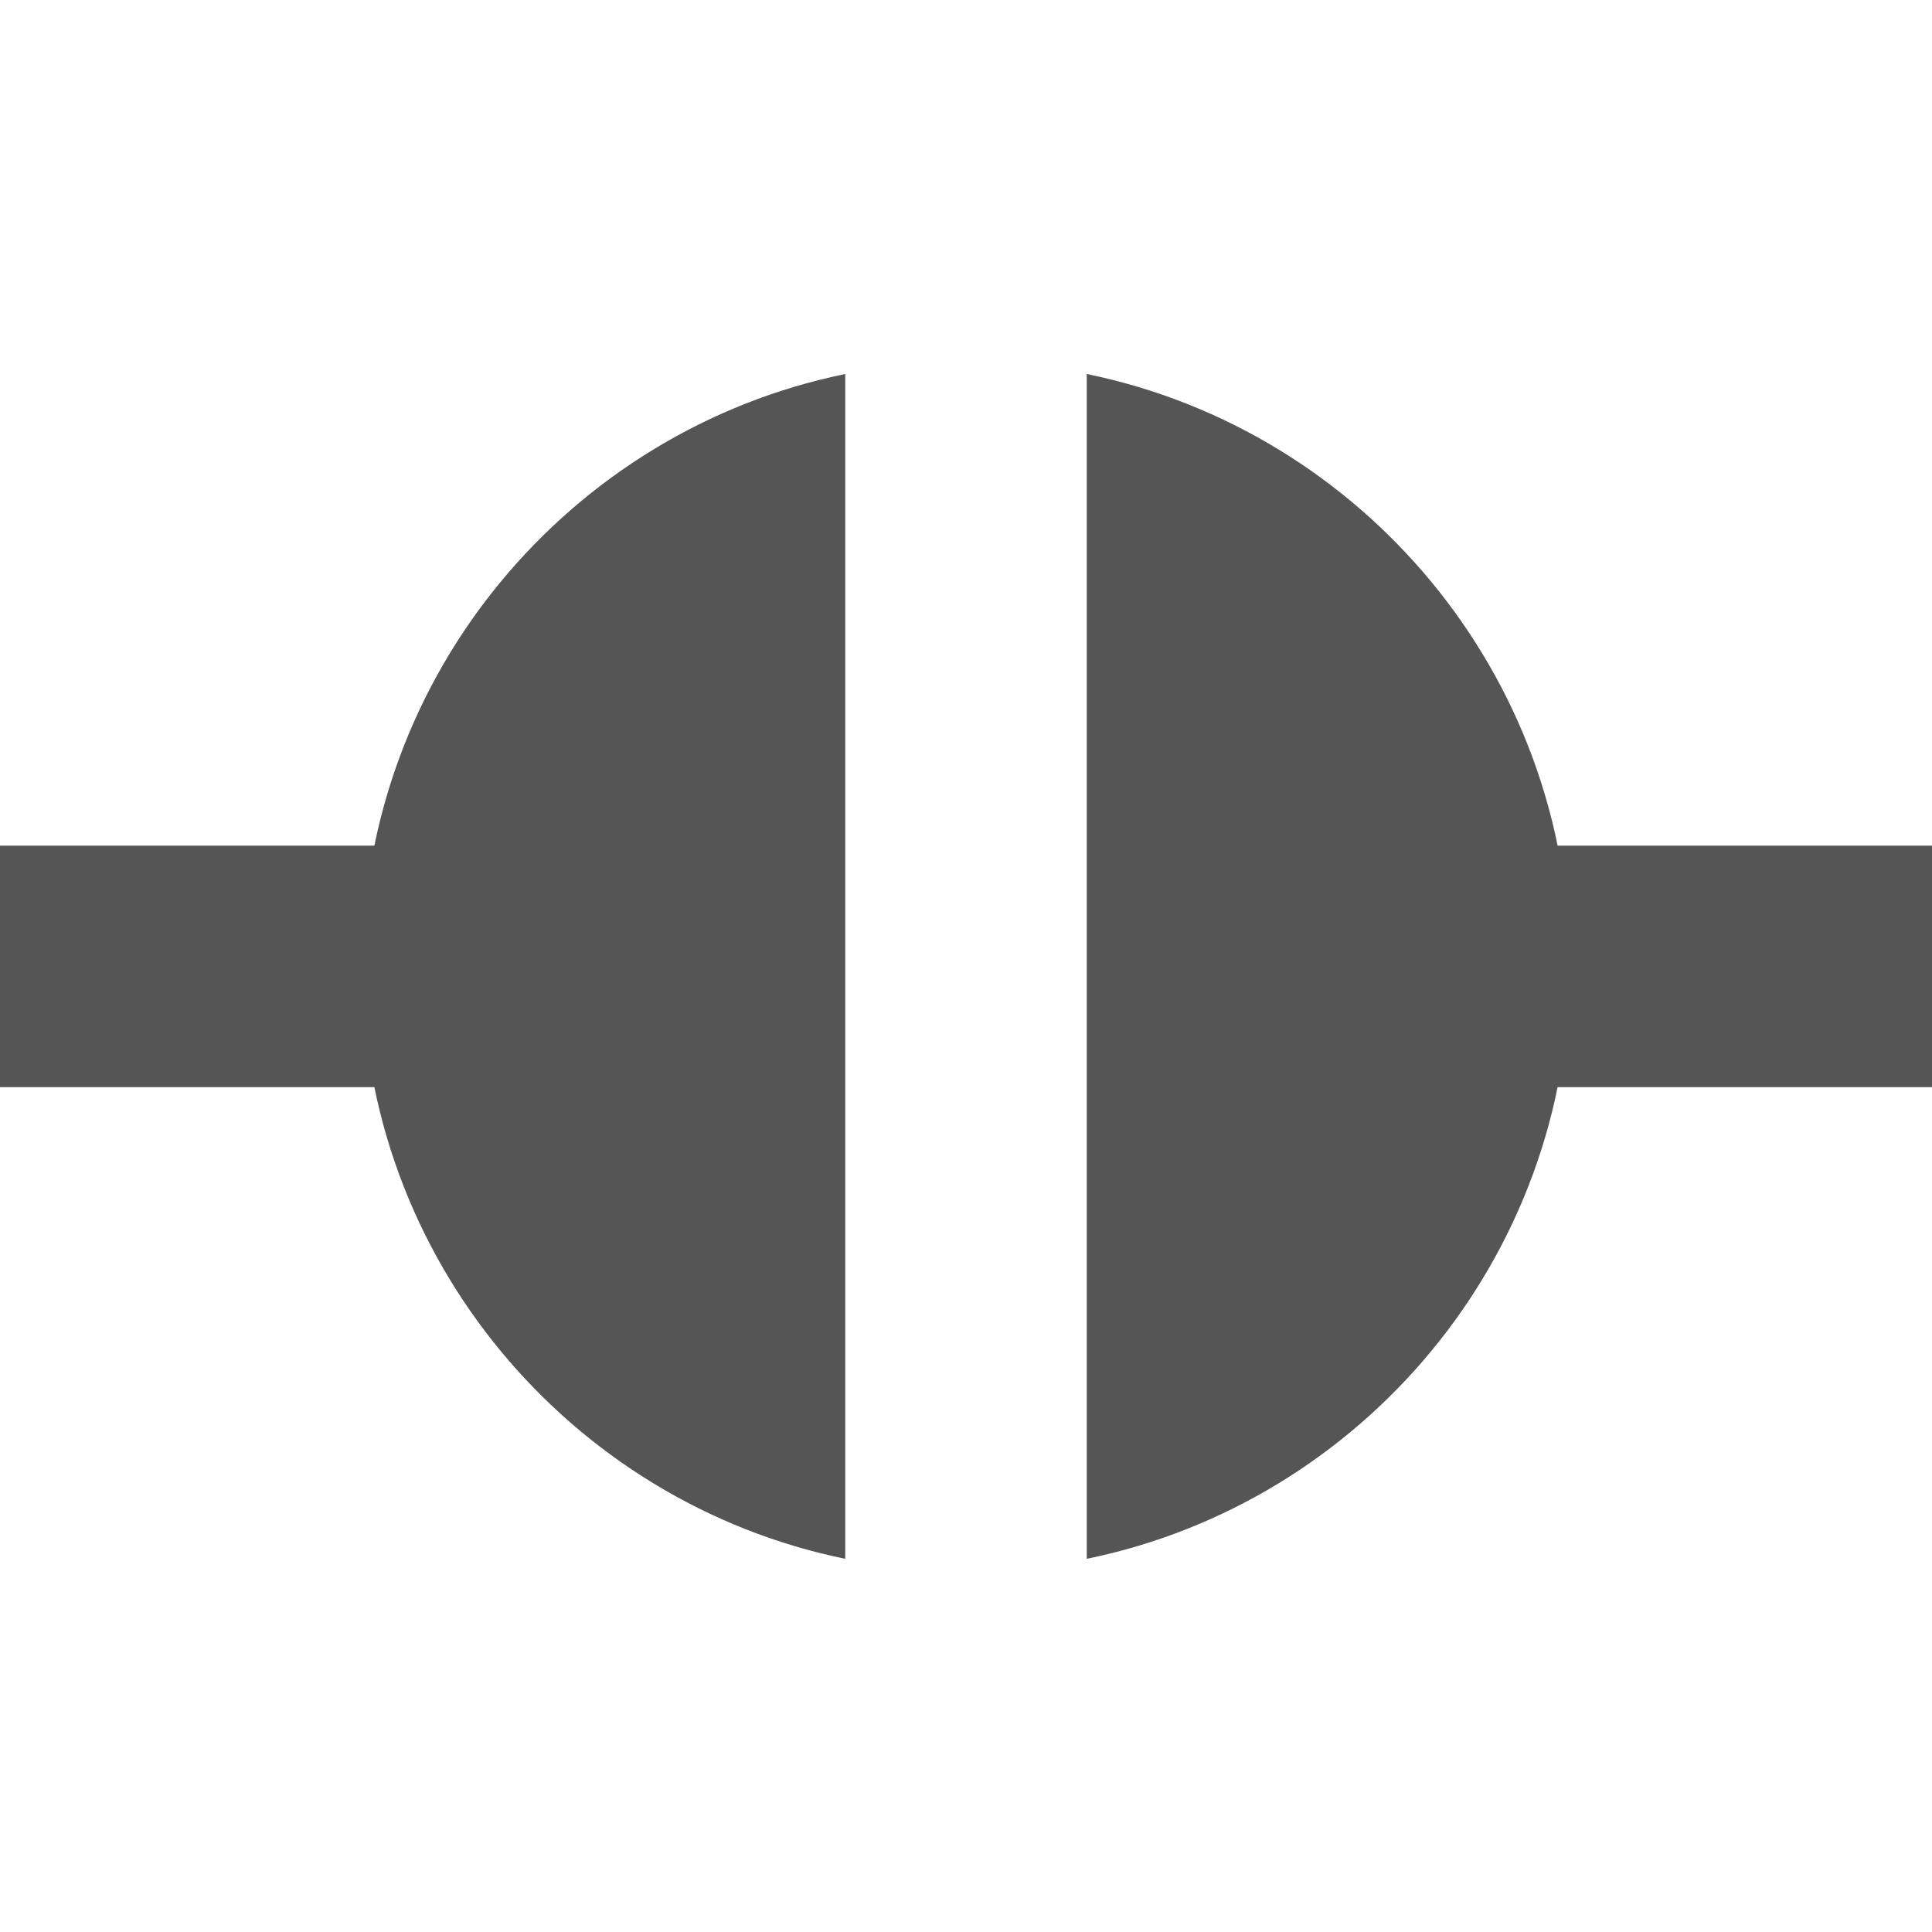
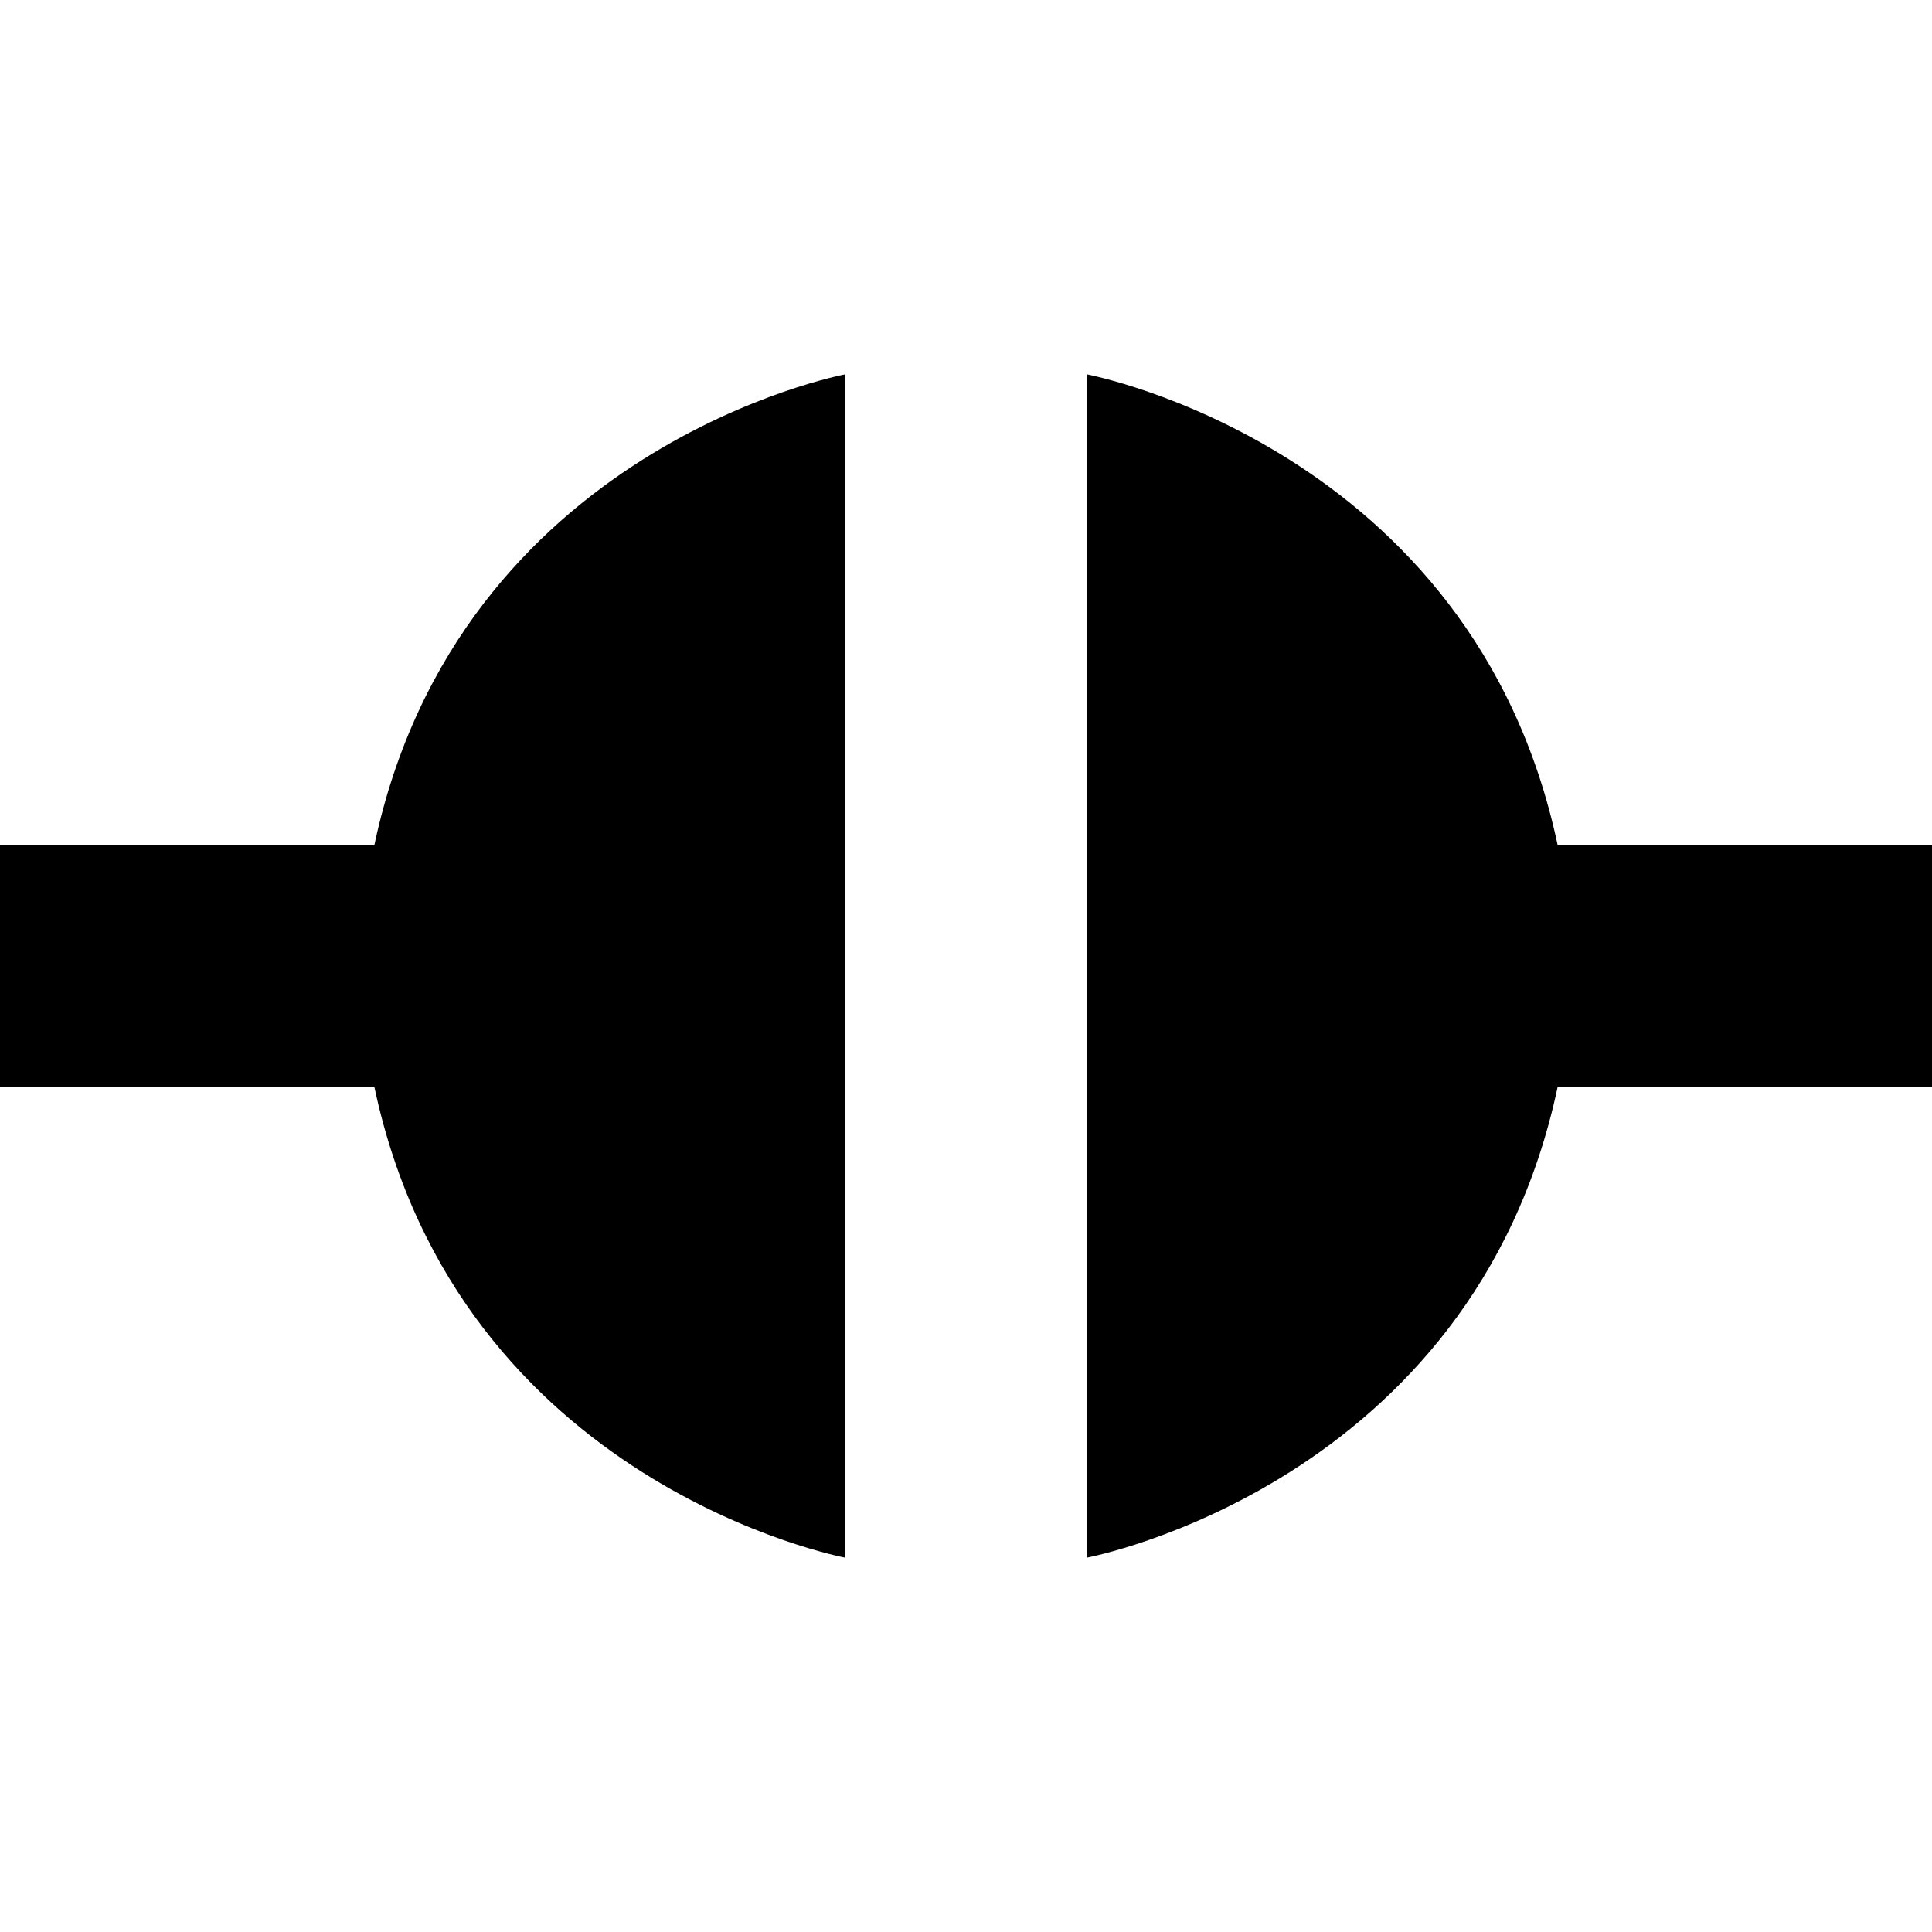
- <svg xmlns="http://www.w3.org/2000/svg" xmlns:ns1="http://www.openswatchbook.org/uri/2009/osb" height="16" id="svg7384" style="enable-background:new" version="1.1" width="16">
-   <defs id="defs7386">
-     <linearGradient id="linearGradient5606" ns1:paint="solid">
-       <stop id="stop5608" offset="0" style="stop-color:#000000;stop-opacity:1;" />
-     </linearGradient>
-     <filter color-interpolation-filters="sRGB" id="filter7554">
-       <feBlend id="feBlend7556" in2="BackgroundImage" mode="darken" />
-     </filter>
-   </defs>
-   <g id="layer9" style="display:inline" transform="translate(-747.0002,433.0034)" />
-   <g id="layer10" style="display:inline;filter:url(#filter7554)" transform="translate(-747.0002,433.0034)" />
-   <g id="layer1" style="display:inline" transform="translate(-506,-183.9966)">
-     <path d="m 513,187.094 c -2.278,0.466 -4,2.49 -4,4.906 0,2.416 1.722,4.44 4,4.906 l 0,-9.812 z m 2,0 0,9.812 c 2.278,-0.466 4,-2.49 4,-4.906 0,-2.416 -1.722,-4.44 -4,-4.906 z" id="path6945" style="fill:#555555;fill-opacity:1;stroke:none" />
-     <rect height="2" id="rect6947" style="fill:#555555;fill-opacity:1;stroke:none" width="5" x="506" y="191" />
-     <rect height="2" id="rect6949" style="fill:#555555;fill-opacity:1;stroke:none" width="5" x="517" y="191" />
-   </g>
-   <g id="layer14" style="display:inline" transform="translate(-747.0002,433.0034)" />
-   <g id="layer15" style="display:inline" transform="translate(-747.0002,433.0034)" />
-   <g id="g71291" style="display:inline" transform="translate(-747.0002,433.0034)" />
-   <g id="layer2" style="display:inline" transform="translate(-506,-33.99664)" />
-   <g id="g6058" style="display:inline" transform="translate(-506,-33.99664)" />
-   <g id="layer12" style="display:inline" transform="translate(-747.0002,433.0034)" />
+ <svg xmlns="http://www.w3.org/2000/svg" height="16" width="16">
+   <path d="m7 3.1s-3.2.6-3.9 3.9h-3.1v2h3.1c.7 3.3 3.9 3.9 3.9 3.9zm2 0v9.8s3.2-.6 3.9-3.9h3.1v-2h-3.1c-.7-3.3-3.9-3.9-3.9-3.9z" />
</svg>
